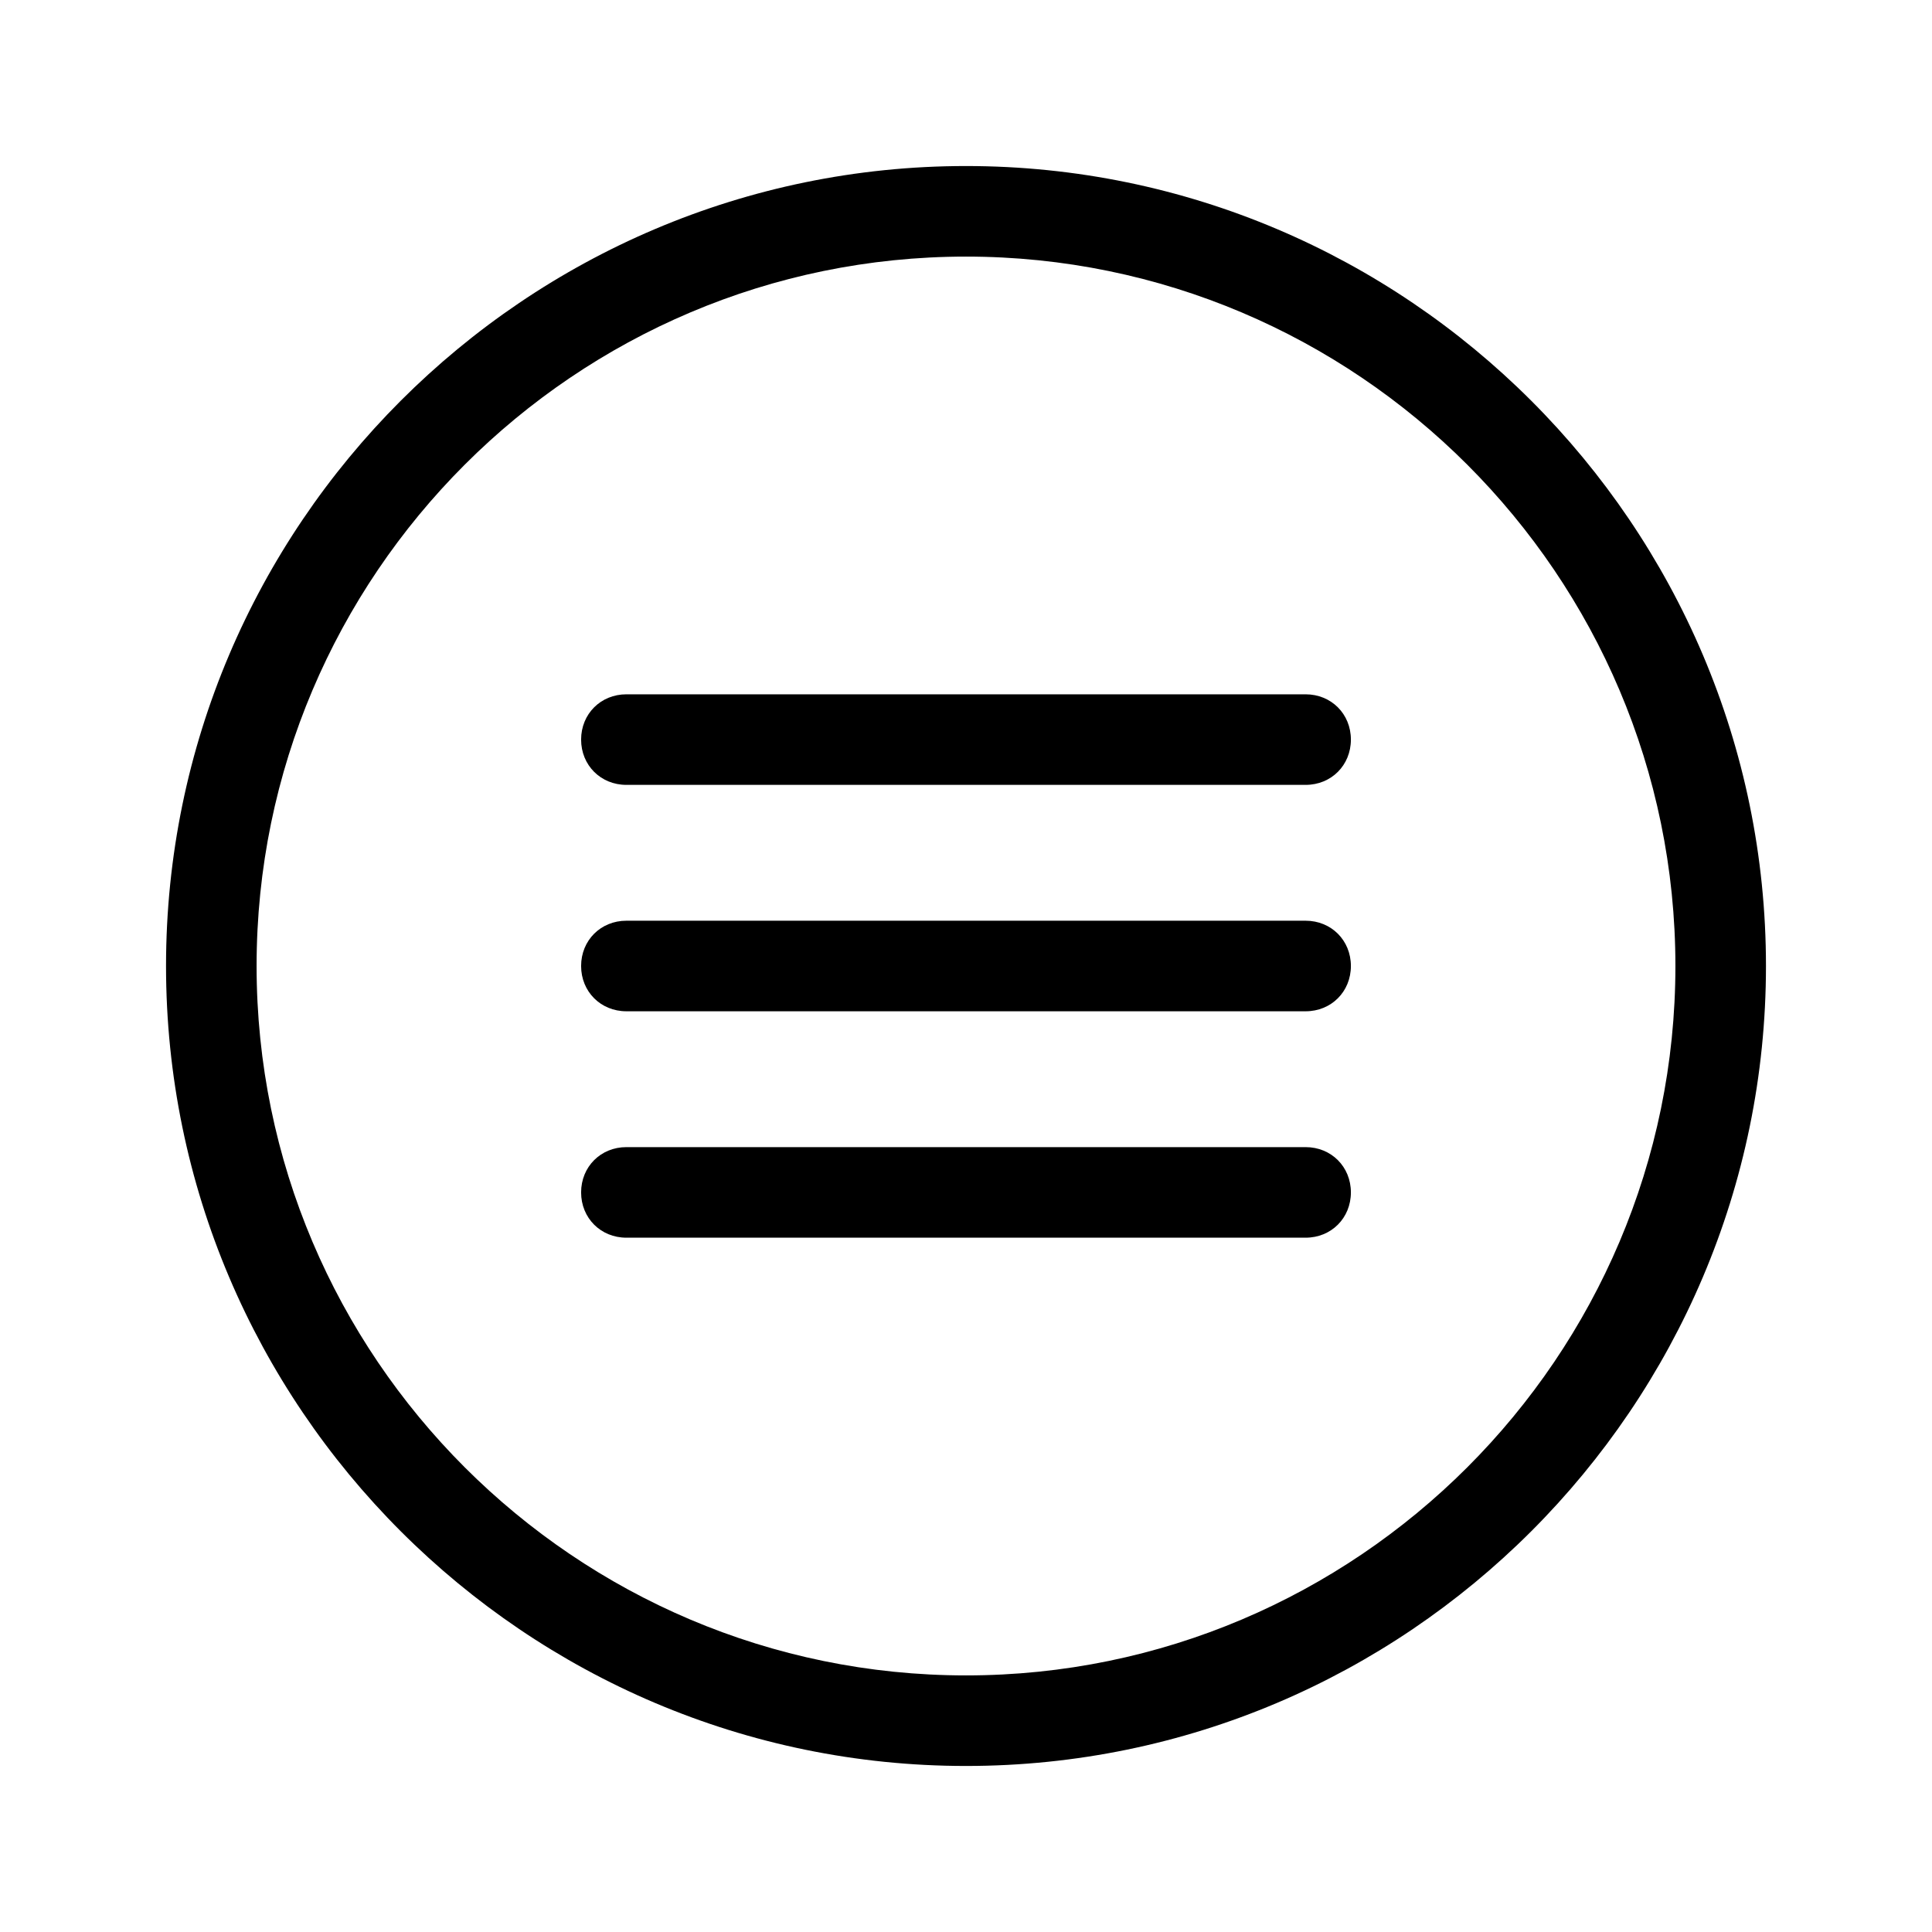
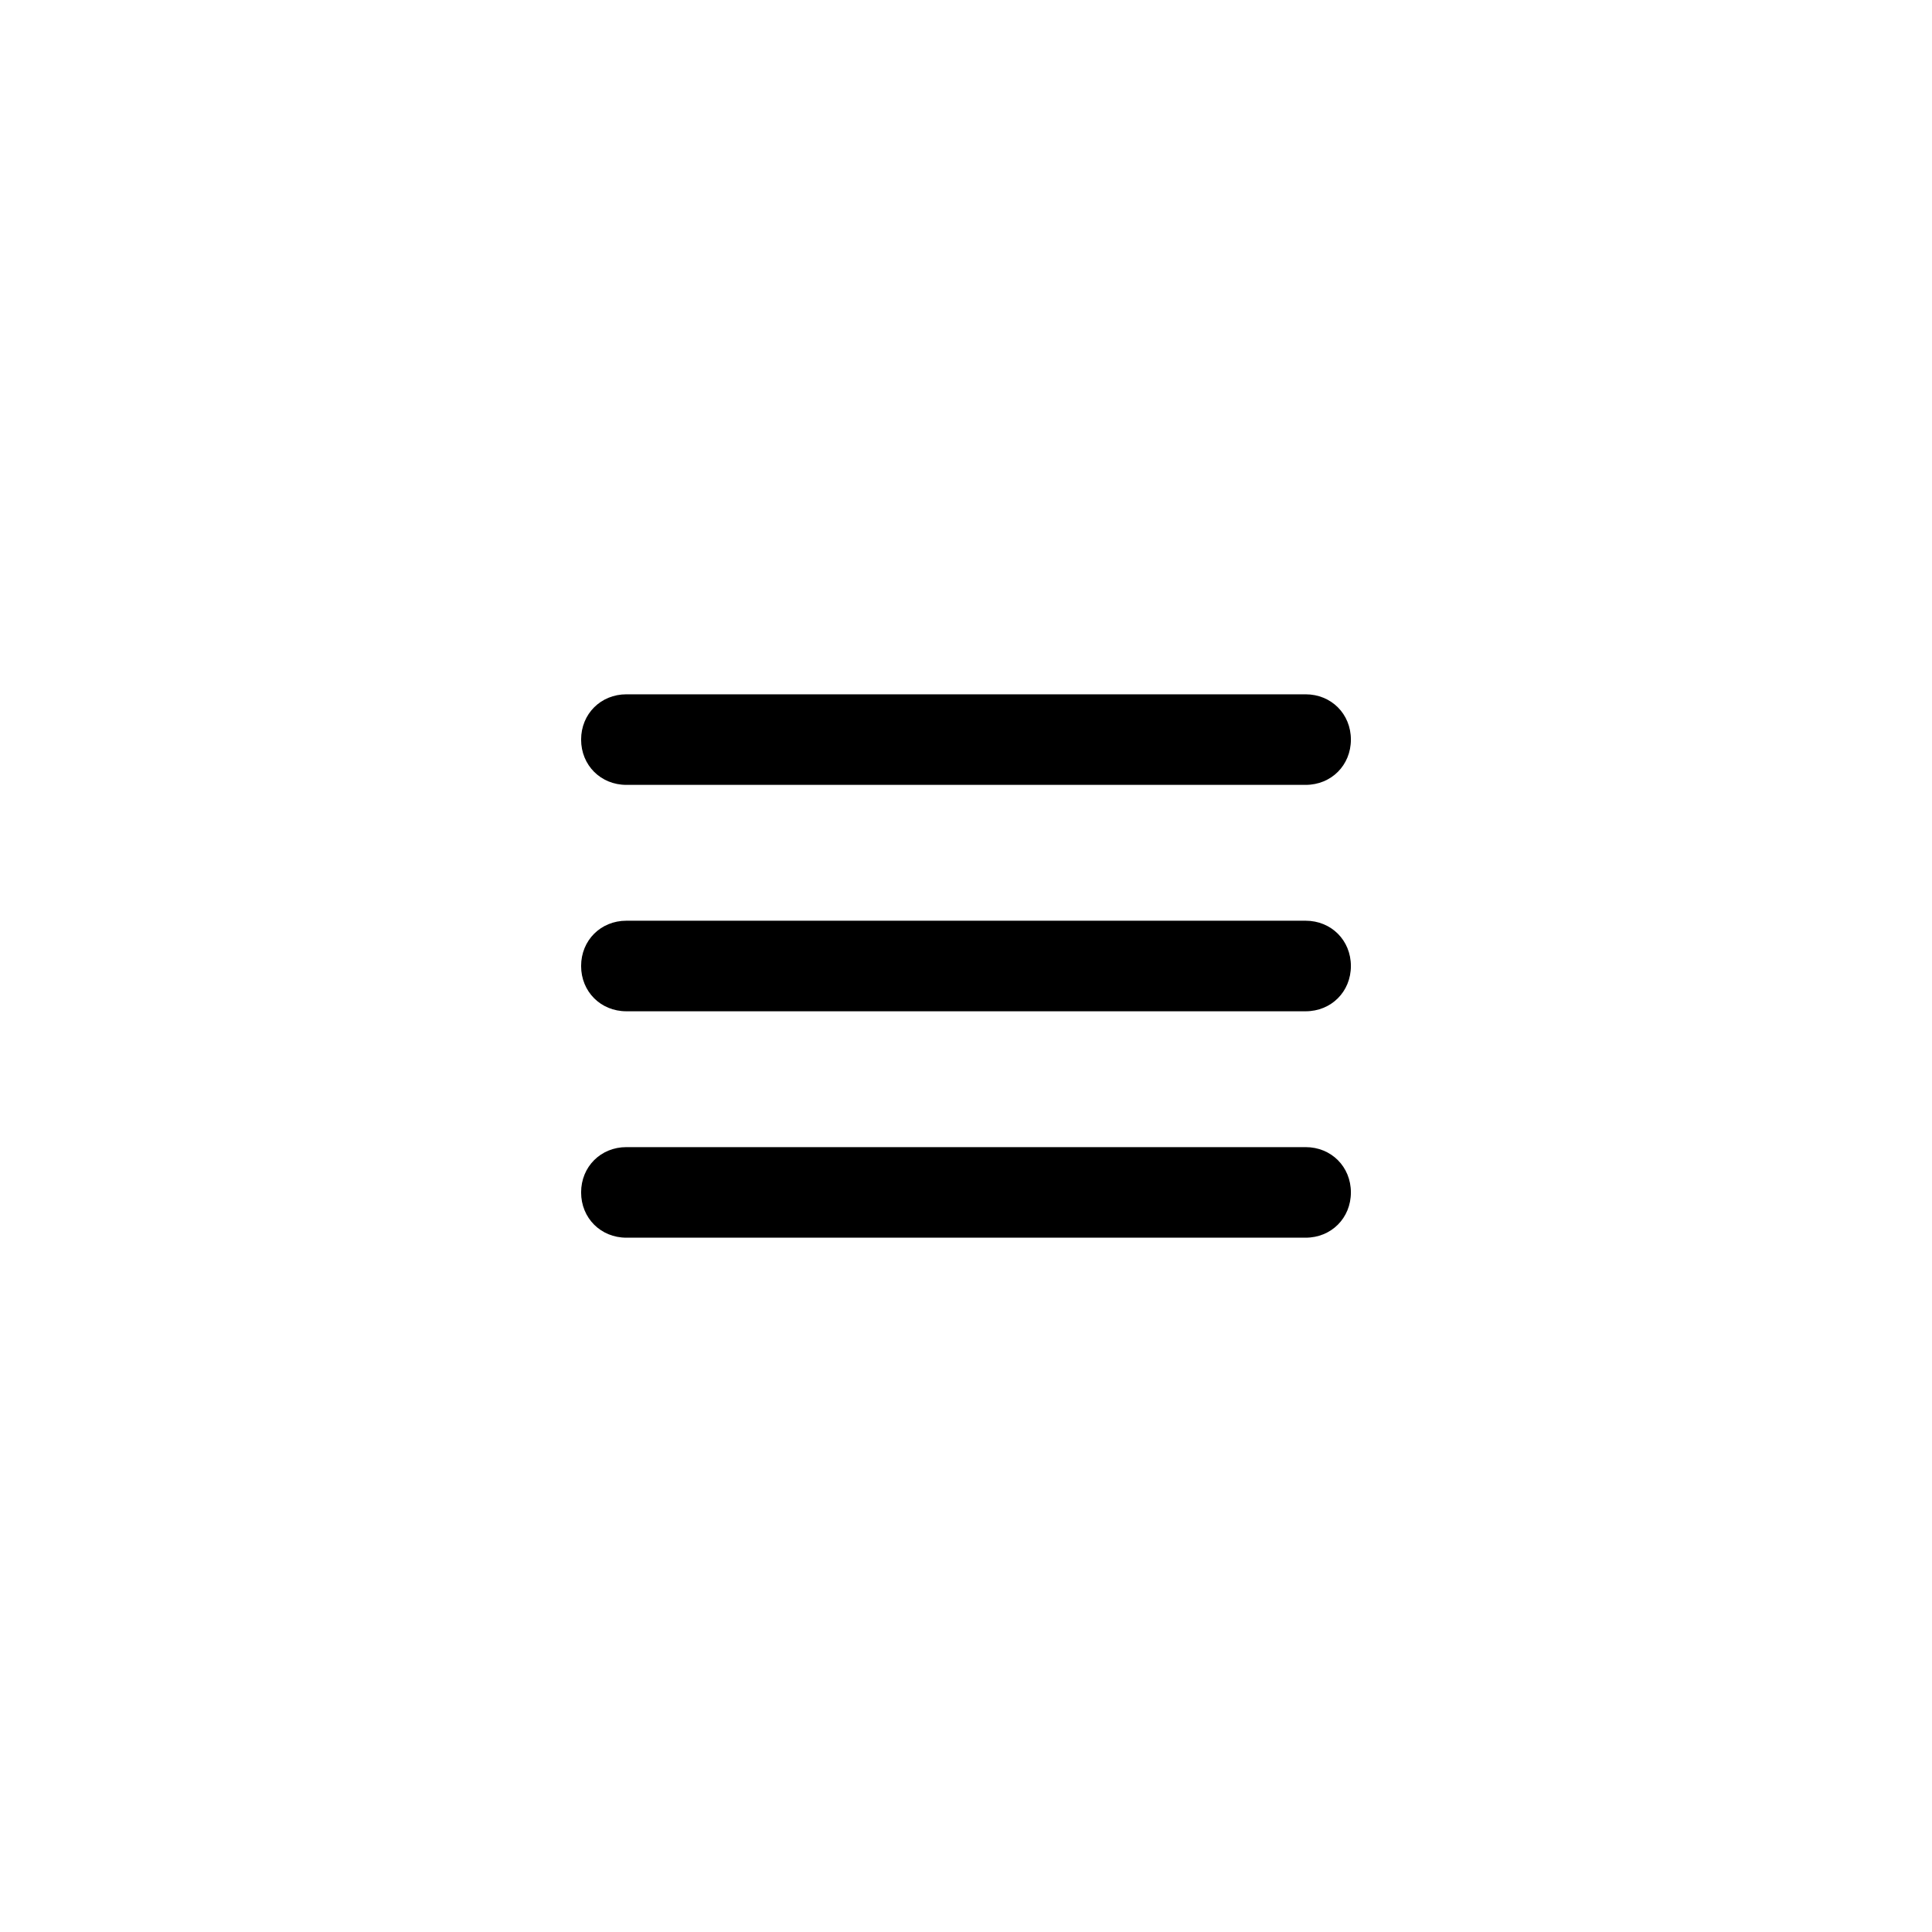
<svg xmlns="http://www.w3.org/2000/svg" x="0px" y="0px" width="100" height="100" viewBox="0 0 128 128">
-   <path class="hamburger-menu" id="hamburger-circle" d="M64,117c-29.2,0-53-23.8-53-53s23.8-53,53-53s53,23.8,53,53S93.2,117,64,117z M64,17c-25.9,0-47,21.1-47,47s21.1,47,47,47s47-21.1,47-47S89.9,17,64,17z" />
  <path class="hamburger-menu" id="hamburger-top-bar" d="M86.5 52h-45c-1.7 0-3-1.3-3-3s1.3-3 3-3h45c1.7 0 3 1.3 3 3S88.2 52 86.5 52z" />
  <path class="hamburger-menu" id="hamburger-middle-bar" d="M86.5 67h-45c-1.7 0-3-1.3-3-3s1.3-3 3-3h45c1.7 0 3 1.3 3 3S88.2 67 86.5 67z" />
  <path class="hamburger-menu" id="hamburger-bottom-bar" d="M86.5,82h-45c-1.7,0-3-1.3-3-3s1.3-3,3-3h45c1.7,0,3,1.3,3,3S88.2,82,86.5,82z" />
</svg>
